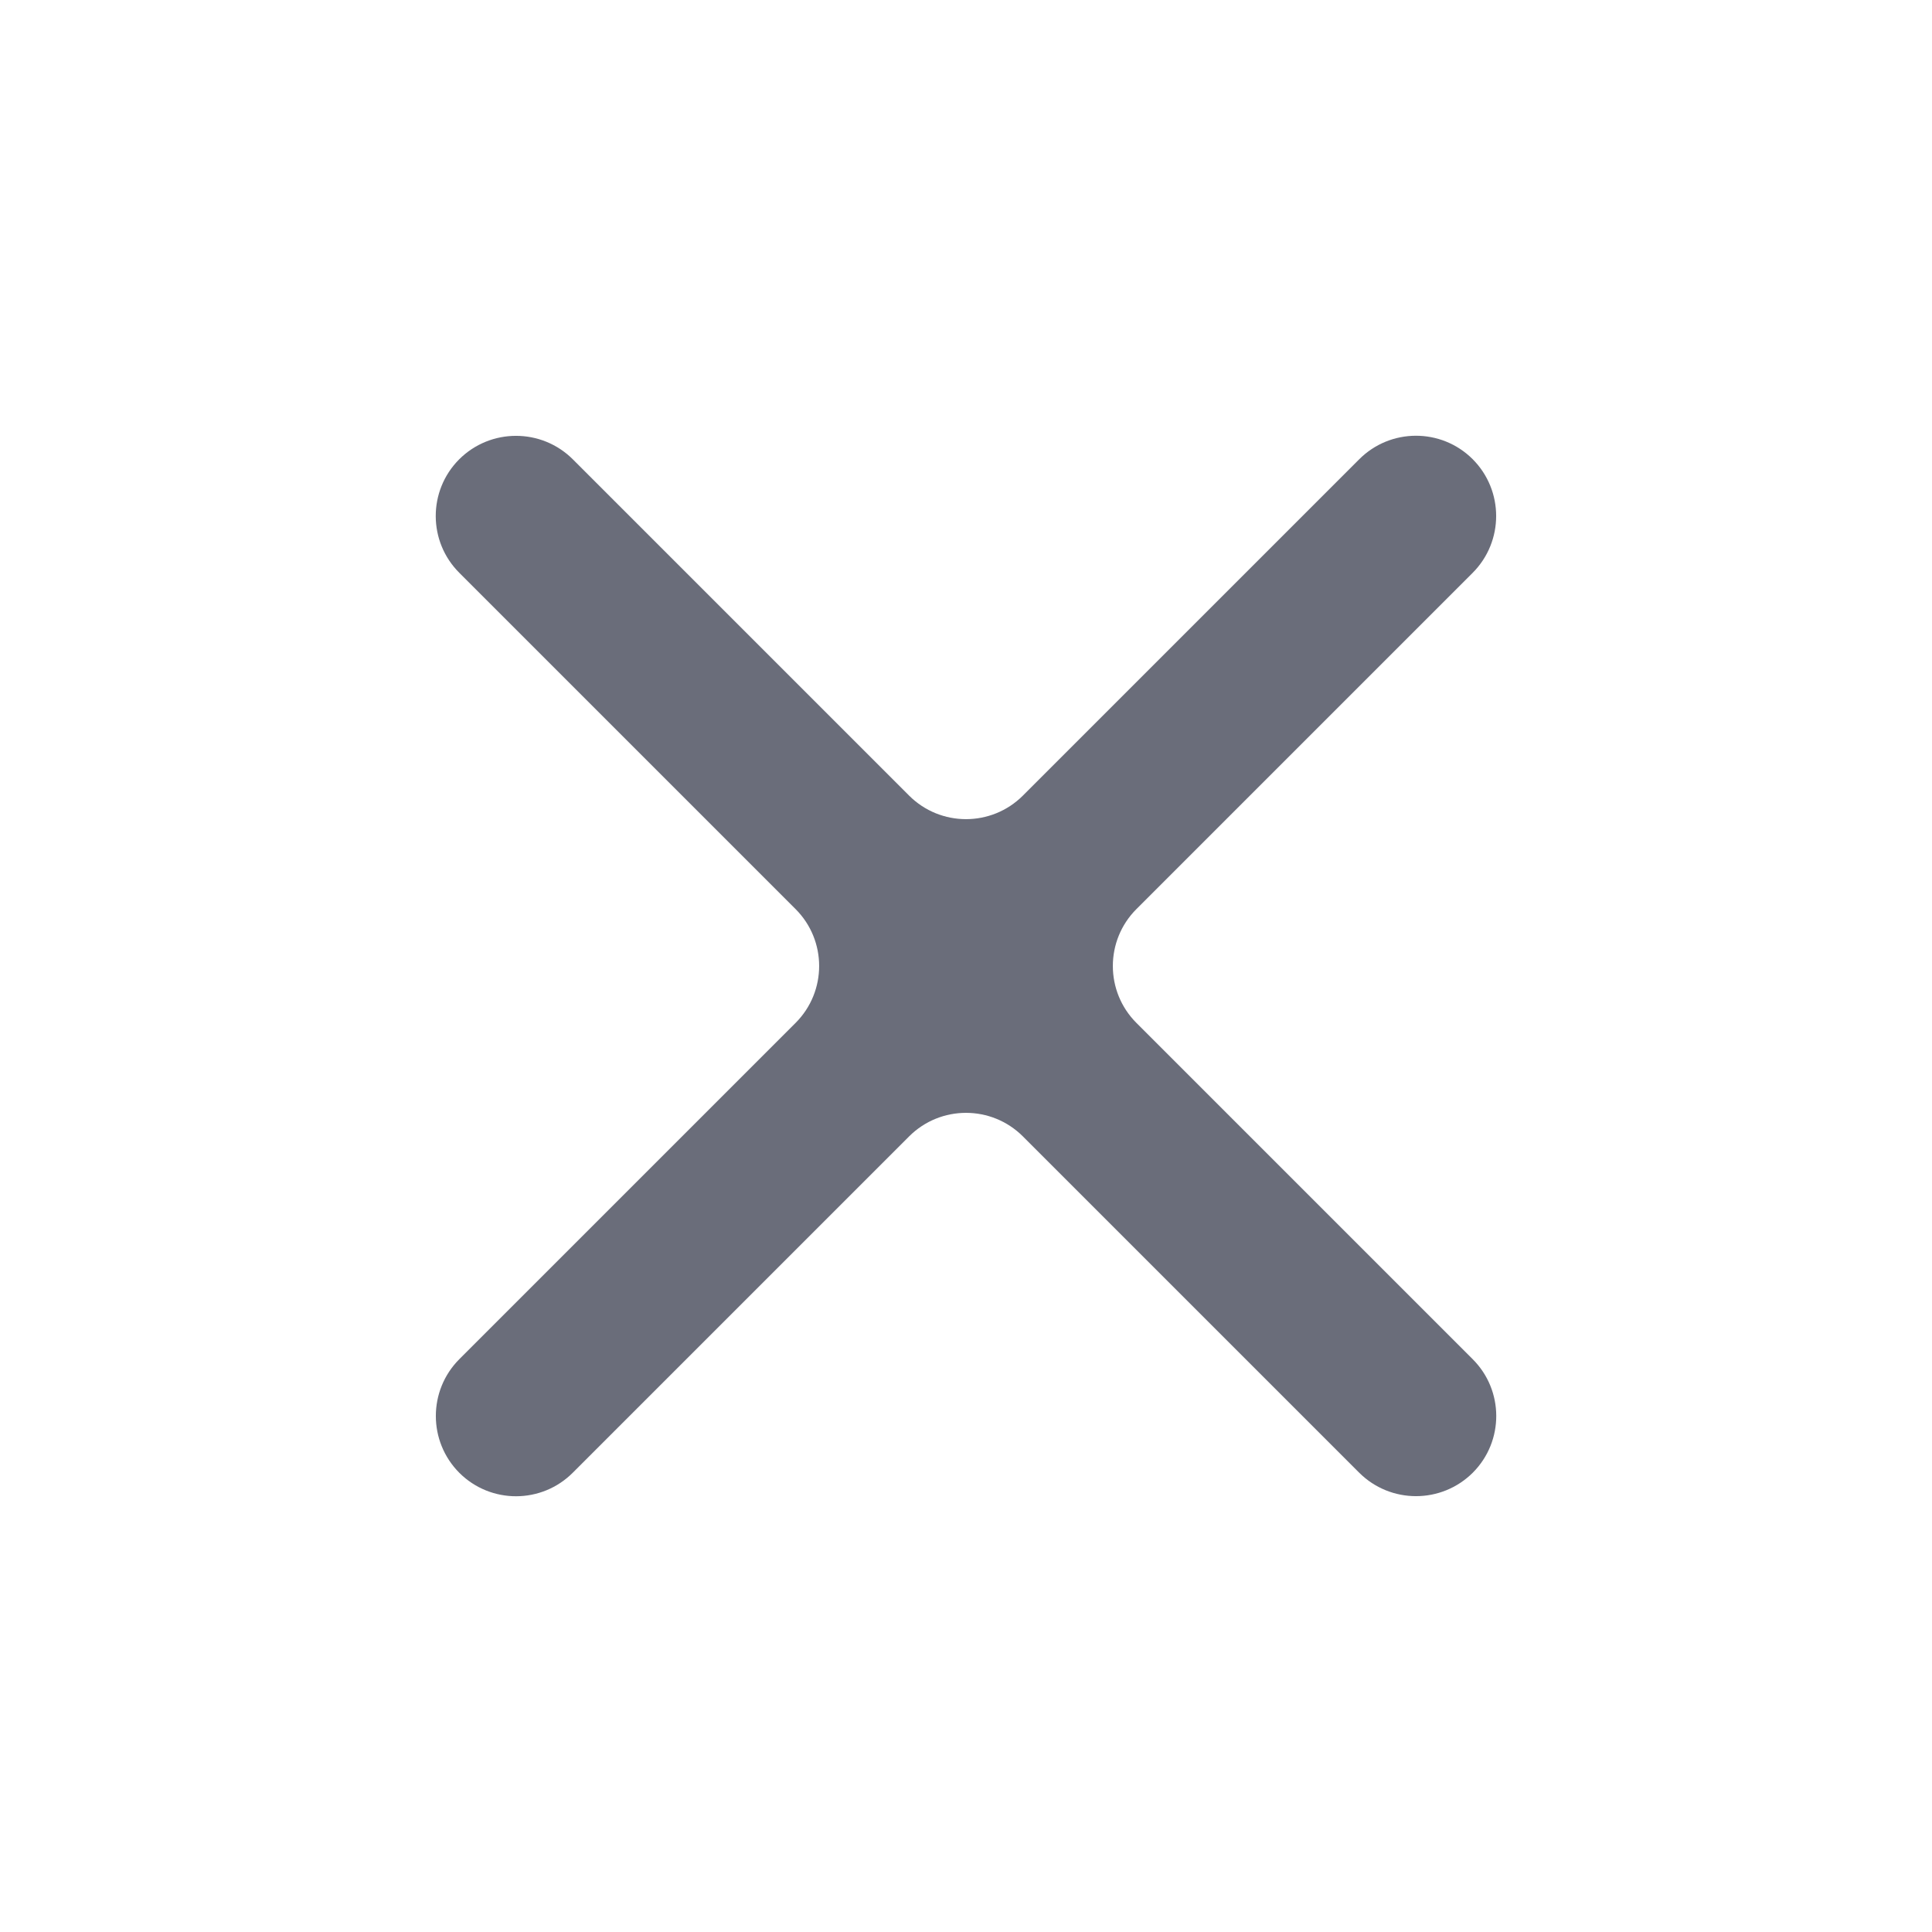
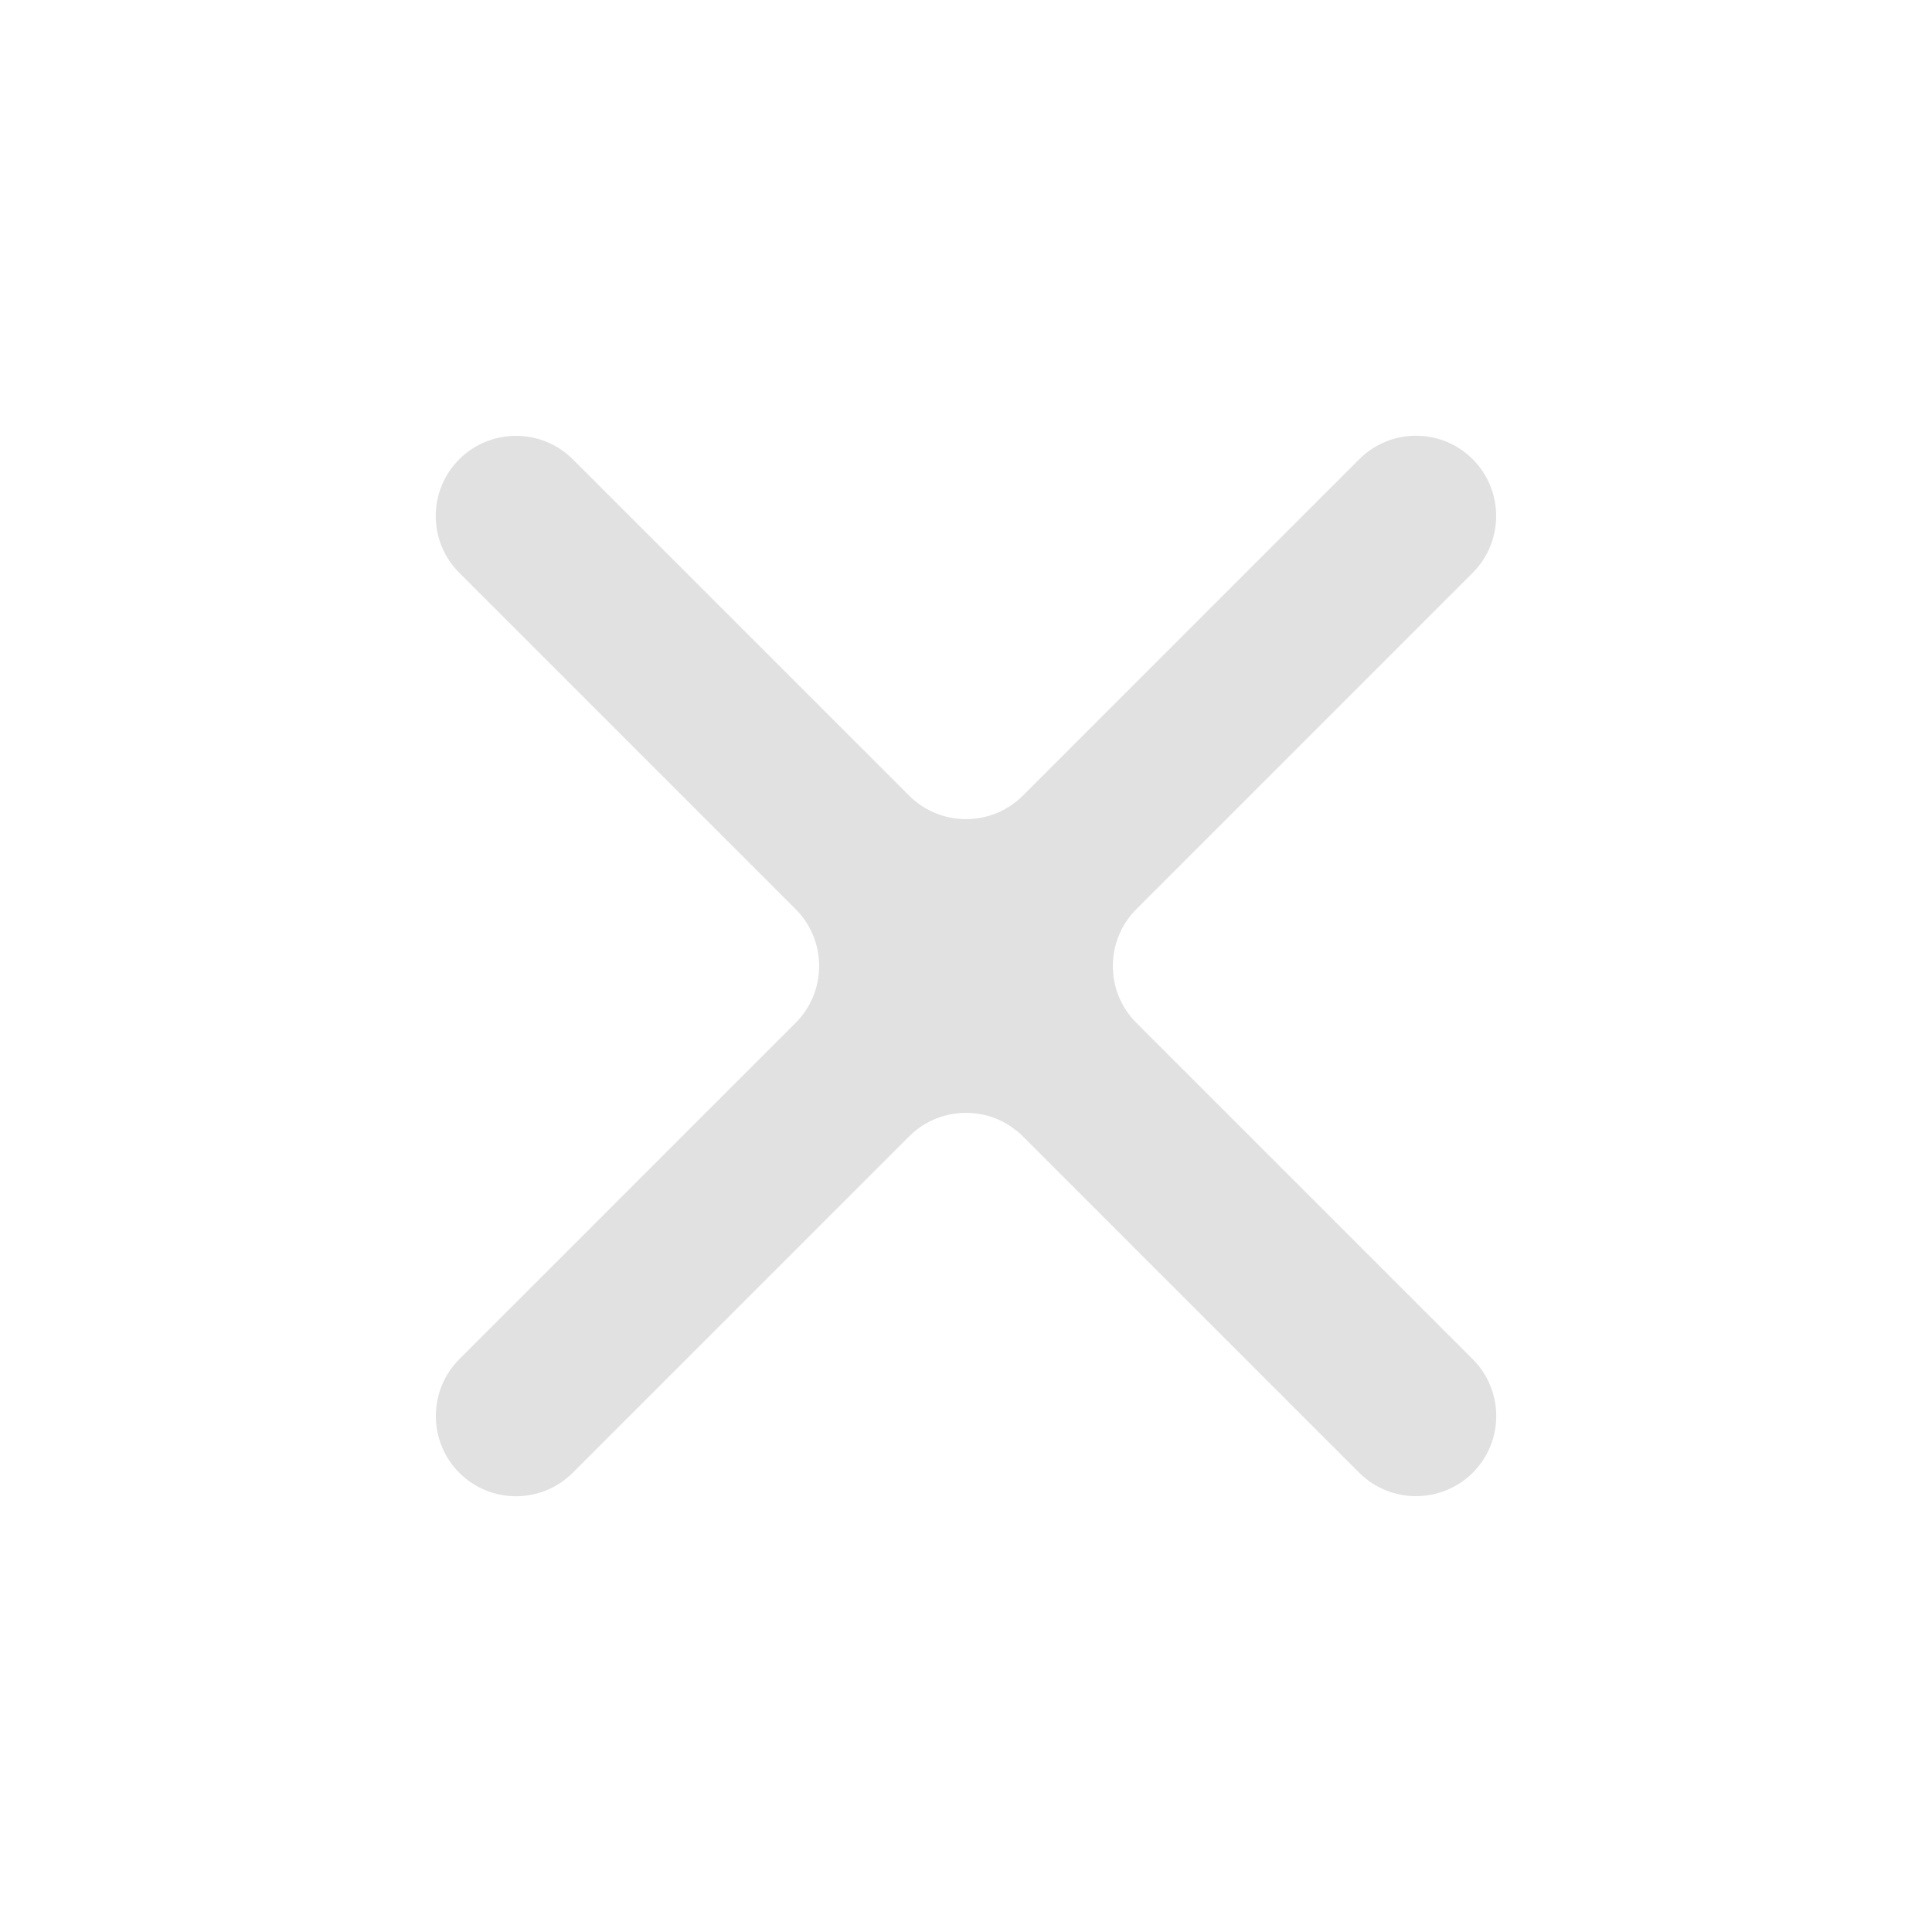
<svg xmlns="http://www.w3.org/2000/svg" width="24" height="24" viewBox="0 0 24 24" fill="none" version="1.1" id="svg135">
  <defs id="defs139">
    </defs>
-   <path d="m 16.883,5.707 -4.176,4.176 a 1,1 0 0 1 -1.414,0 L 7.117,5.707 a 1,1 0 0 0 -1.414,0 0.997,0.997 89.829 0 0 0.004,1.41 l 4.176,4.176 a 1,1 90 0 1 0,1.414 l -4.176,4.176 a 1,1 90 0 0 0,1.414 0.997,0.997 179.829 0 0 1.41,-0.004 l 4.176,-4.176 a 1,1 0 0 1 1.414,0 l 4.176,4.176 a 1,1 0 0 0 1.414,0 0.997,0.997 89.829 0 0 -0.004,-1.41 l -4.176,-4.176 a 1,1 90 0 1 0,-1.414 l 4.176,-4.176 a 1,1 90 0 0 0,-1.414 0.997,0.997 179.829 0 0 -1.41,0.004 z" fill="#6A6D7A" id="path133" />
+   <path d="m 16.883,5.707 -4.176,4.176 a 1,1 0 0 1 -1.414,0 L 7.117,5.707 a 1,1 0 0 0 -1.414,0 0.997,0.997 89.829 0 0 0.004,1.41 l 4.176,4.176 a 1,1 90 0 1 0,1.414 l -4.176,4.176 a 1,1 90 0 0 0,1.414 0.997,0.997 179.829 0 0 1.41,-0.004 l 4.176,-4.176 a 1,1 0 0 1 1.414,0 l 4.176,4.176 a 1,1 0 0 0 1.414,0 0.997,0.997 89.829 0 0 -0.004,-1.41 l -4.176,-4.176 a 1,1 90 0 1 0,-1.414 l 4.176,-4.176 a 1,1 90 0 0 0,-1.414 0.997,0.997 179.829 0 0 -1.41,0.004 z" fill="#e1e1e1" id="path133" />
</svg>
